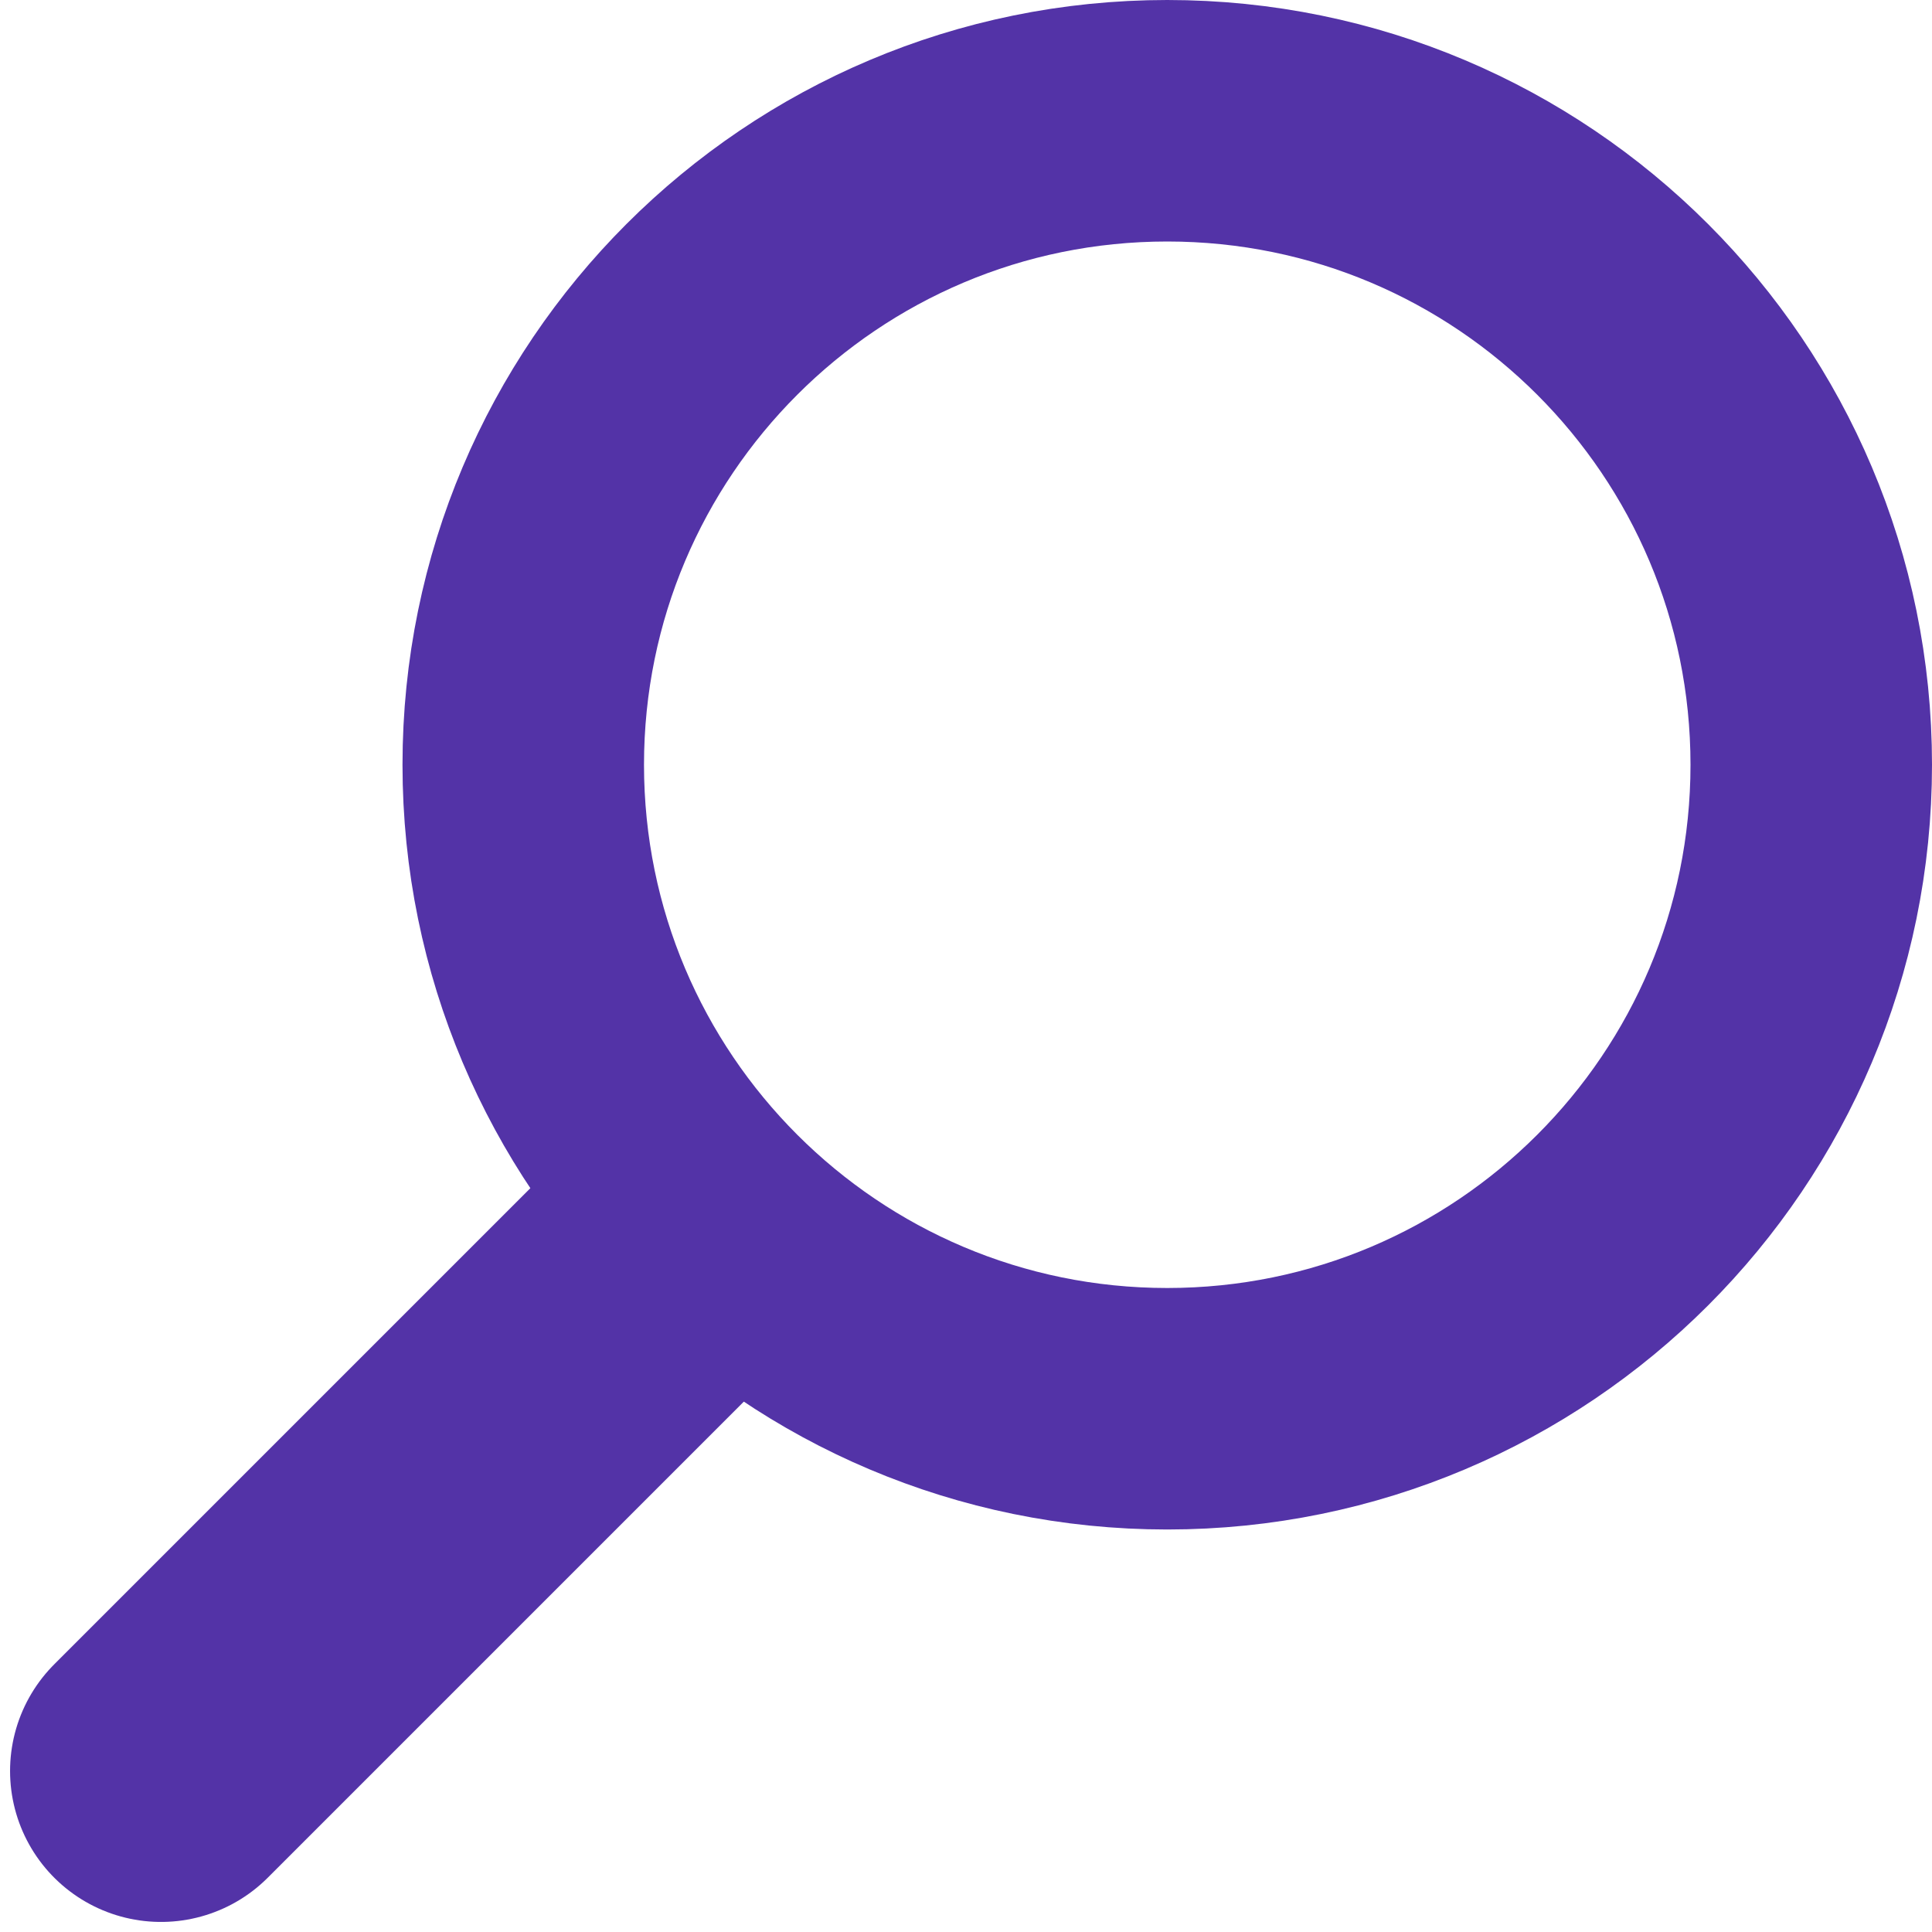
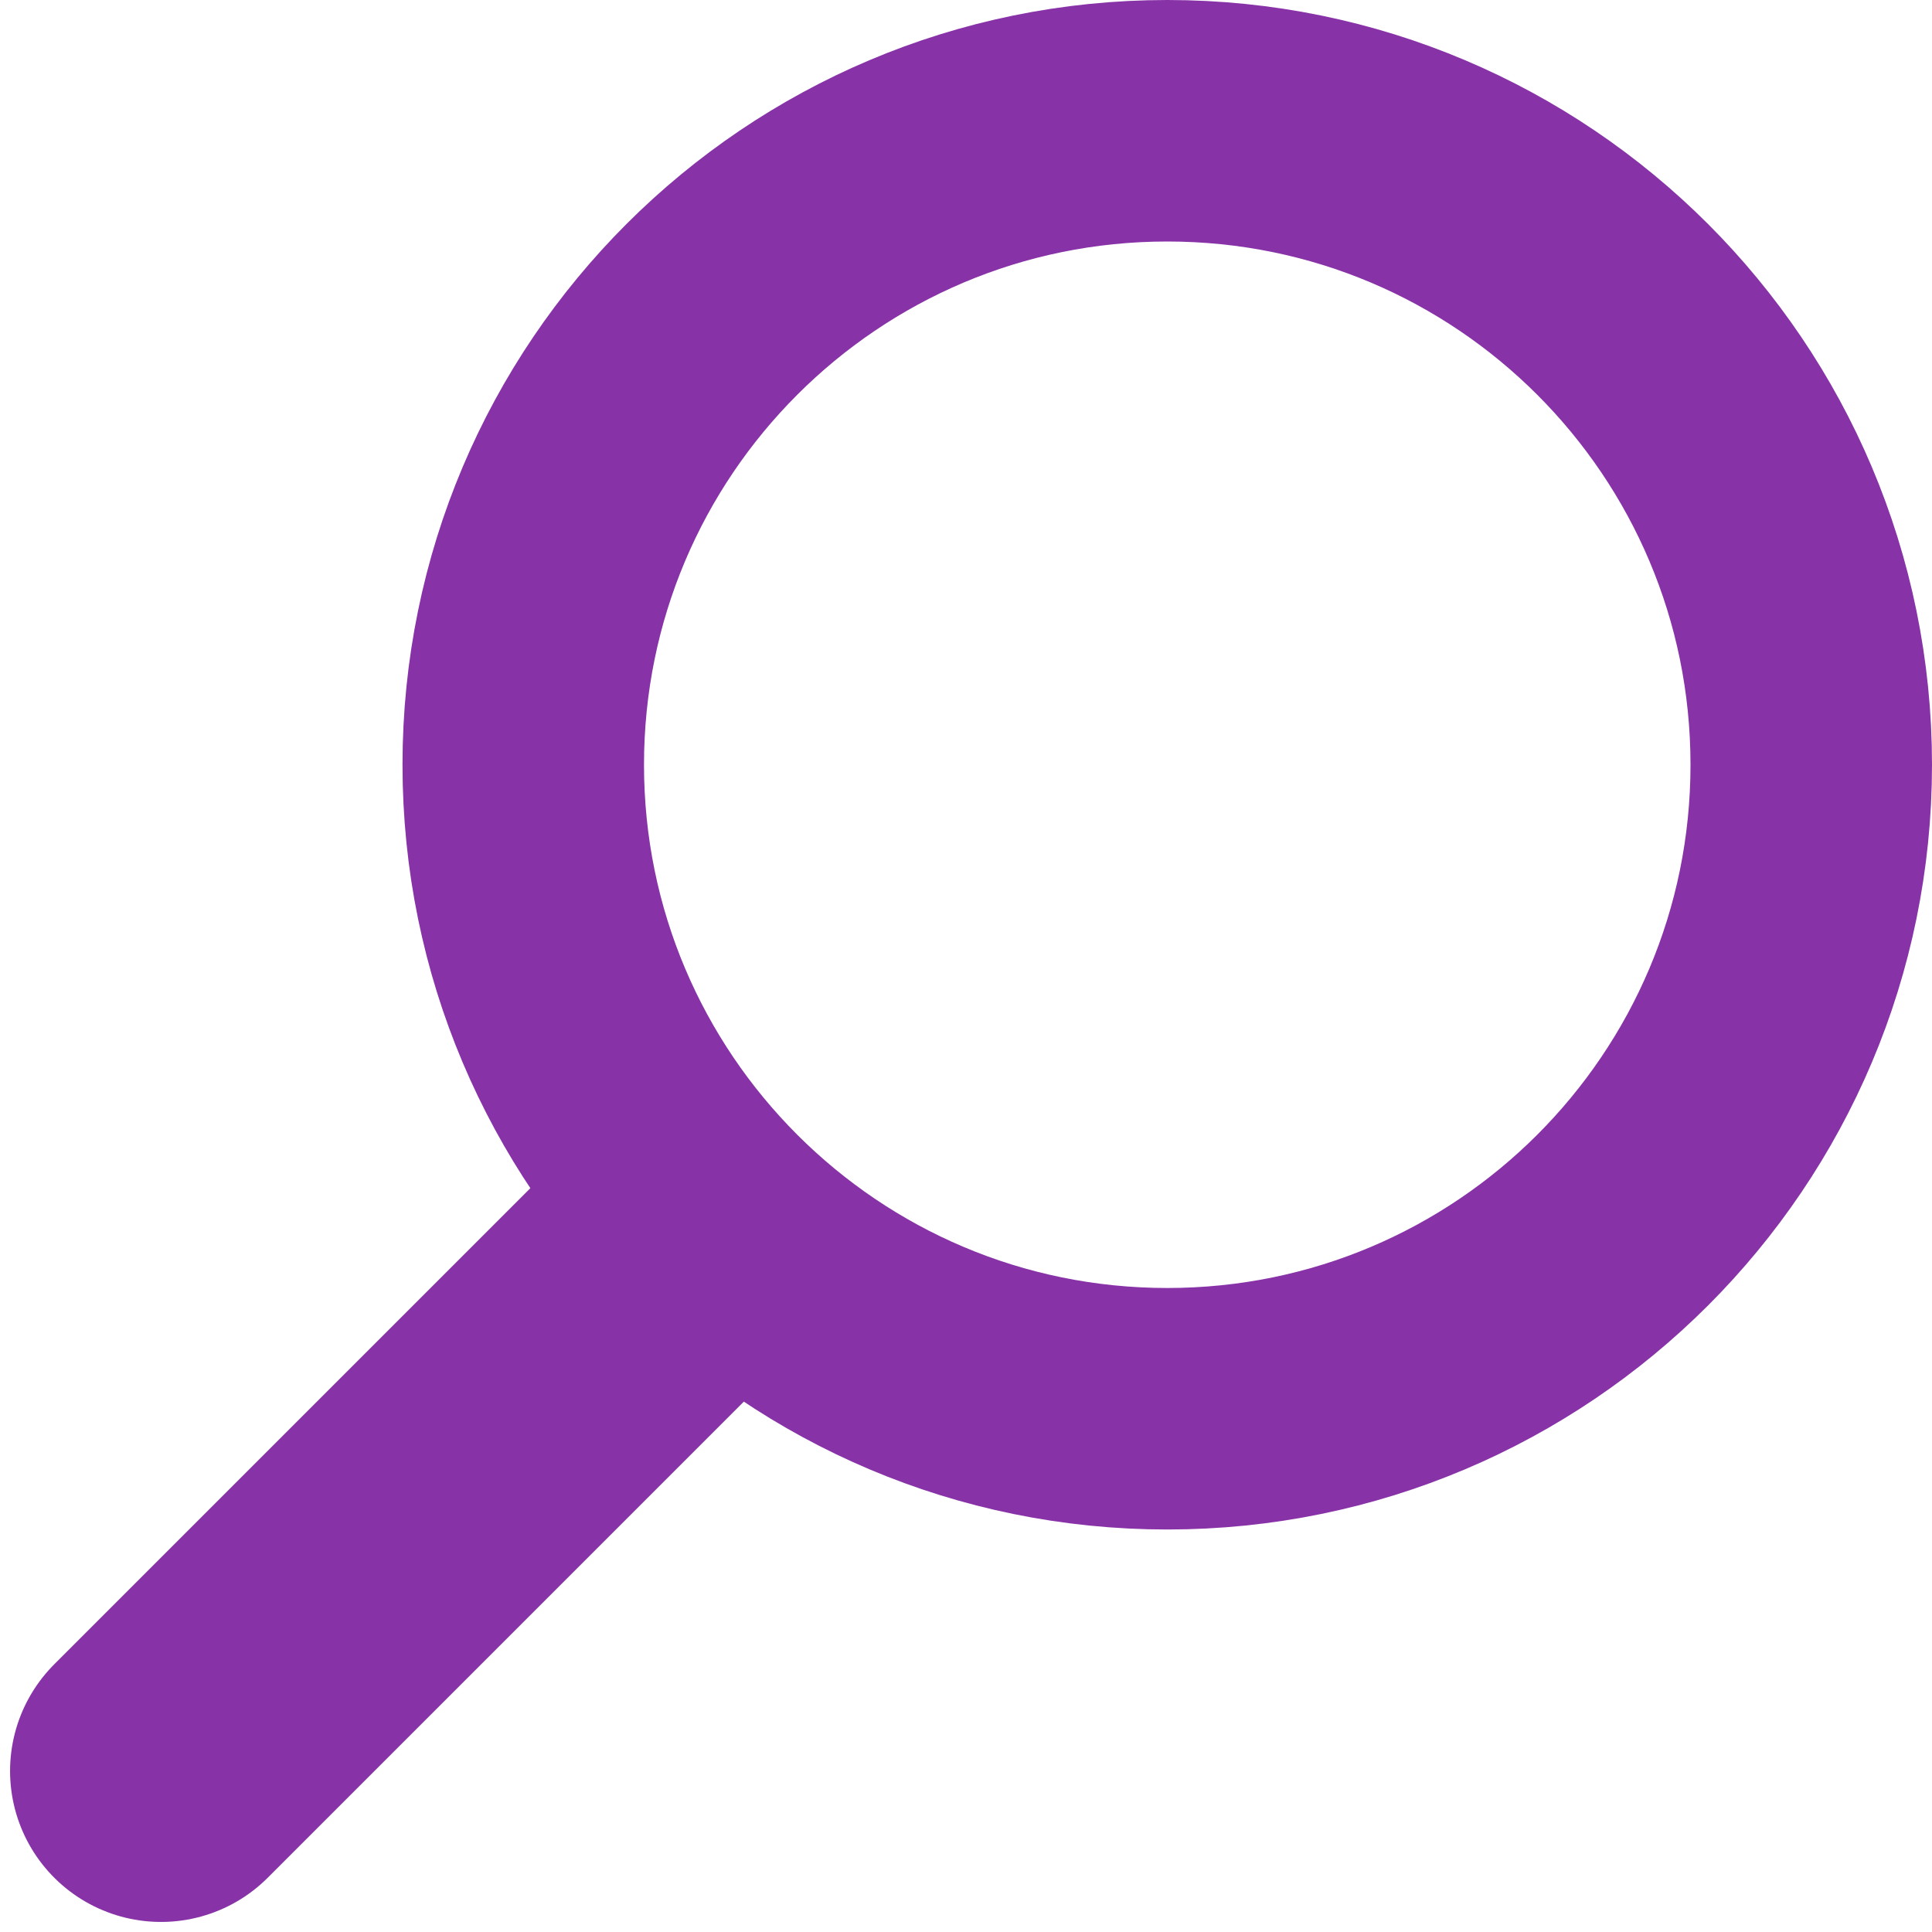
<svg xmlns="http://www.w3.org/2000/svg" width="24" height="24" viewBox="0 0 24 24">
-   <path stroke="#5333a7" stroke-linecap="round" stroke-width="3.75" d="M 2 22 L 8 16" />
-   <circle r="8" cx="14.5" cy="9.5" stroke="#5333a7" fill-opacity="0" stroke-width="3" />
+   <path stroke="#8832a8" stroke-linecap="round" stroke-width="3.75" d="M 2 22 L 8 16" />
+   <circle r="8" cx="14.5" cy="9.5" stroke="#8832a8" fill-opacity="0" stroke-width="3" />
</svg>
